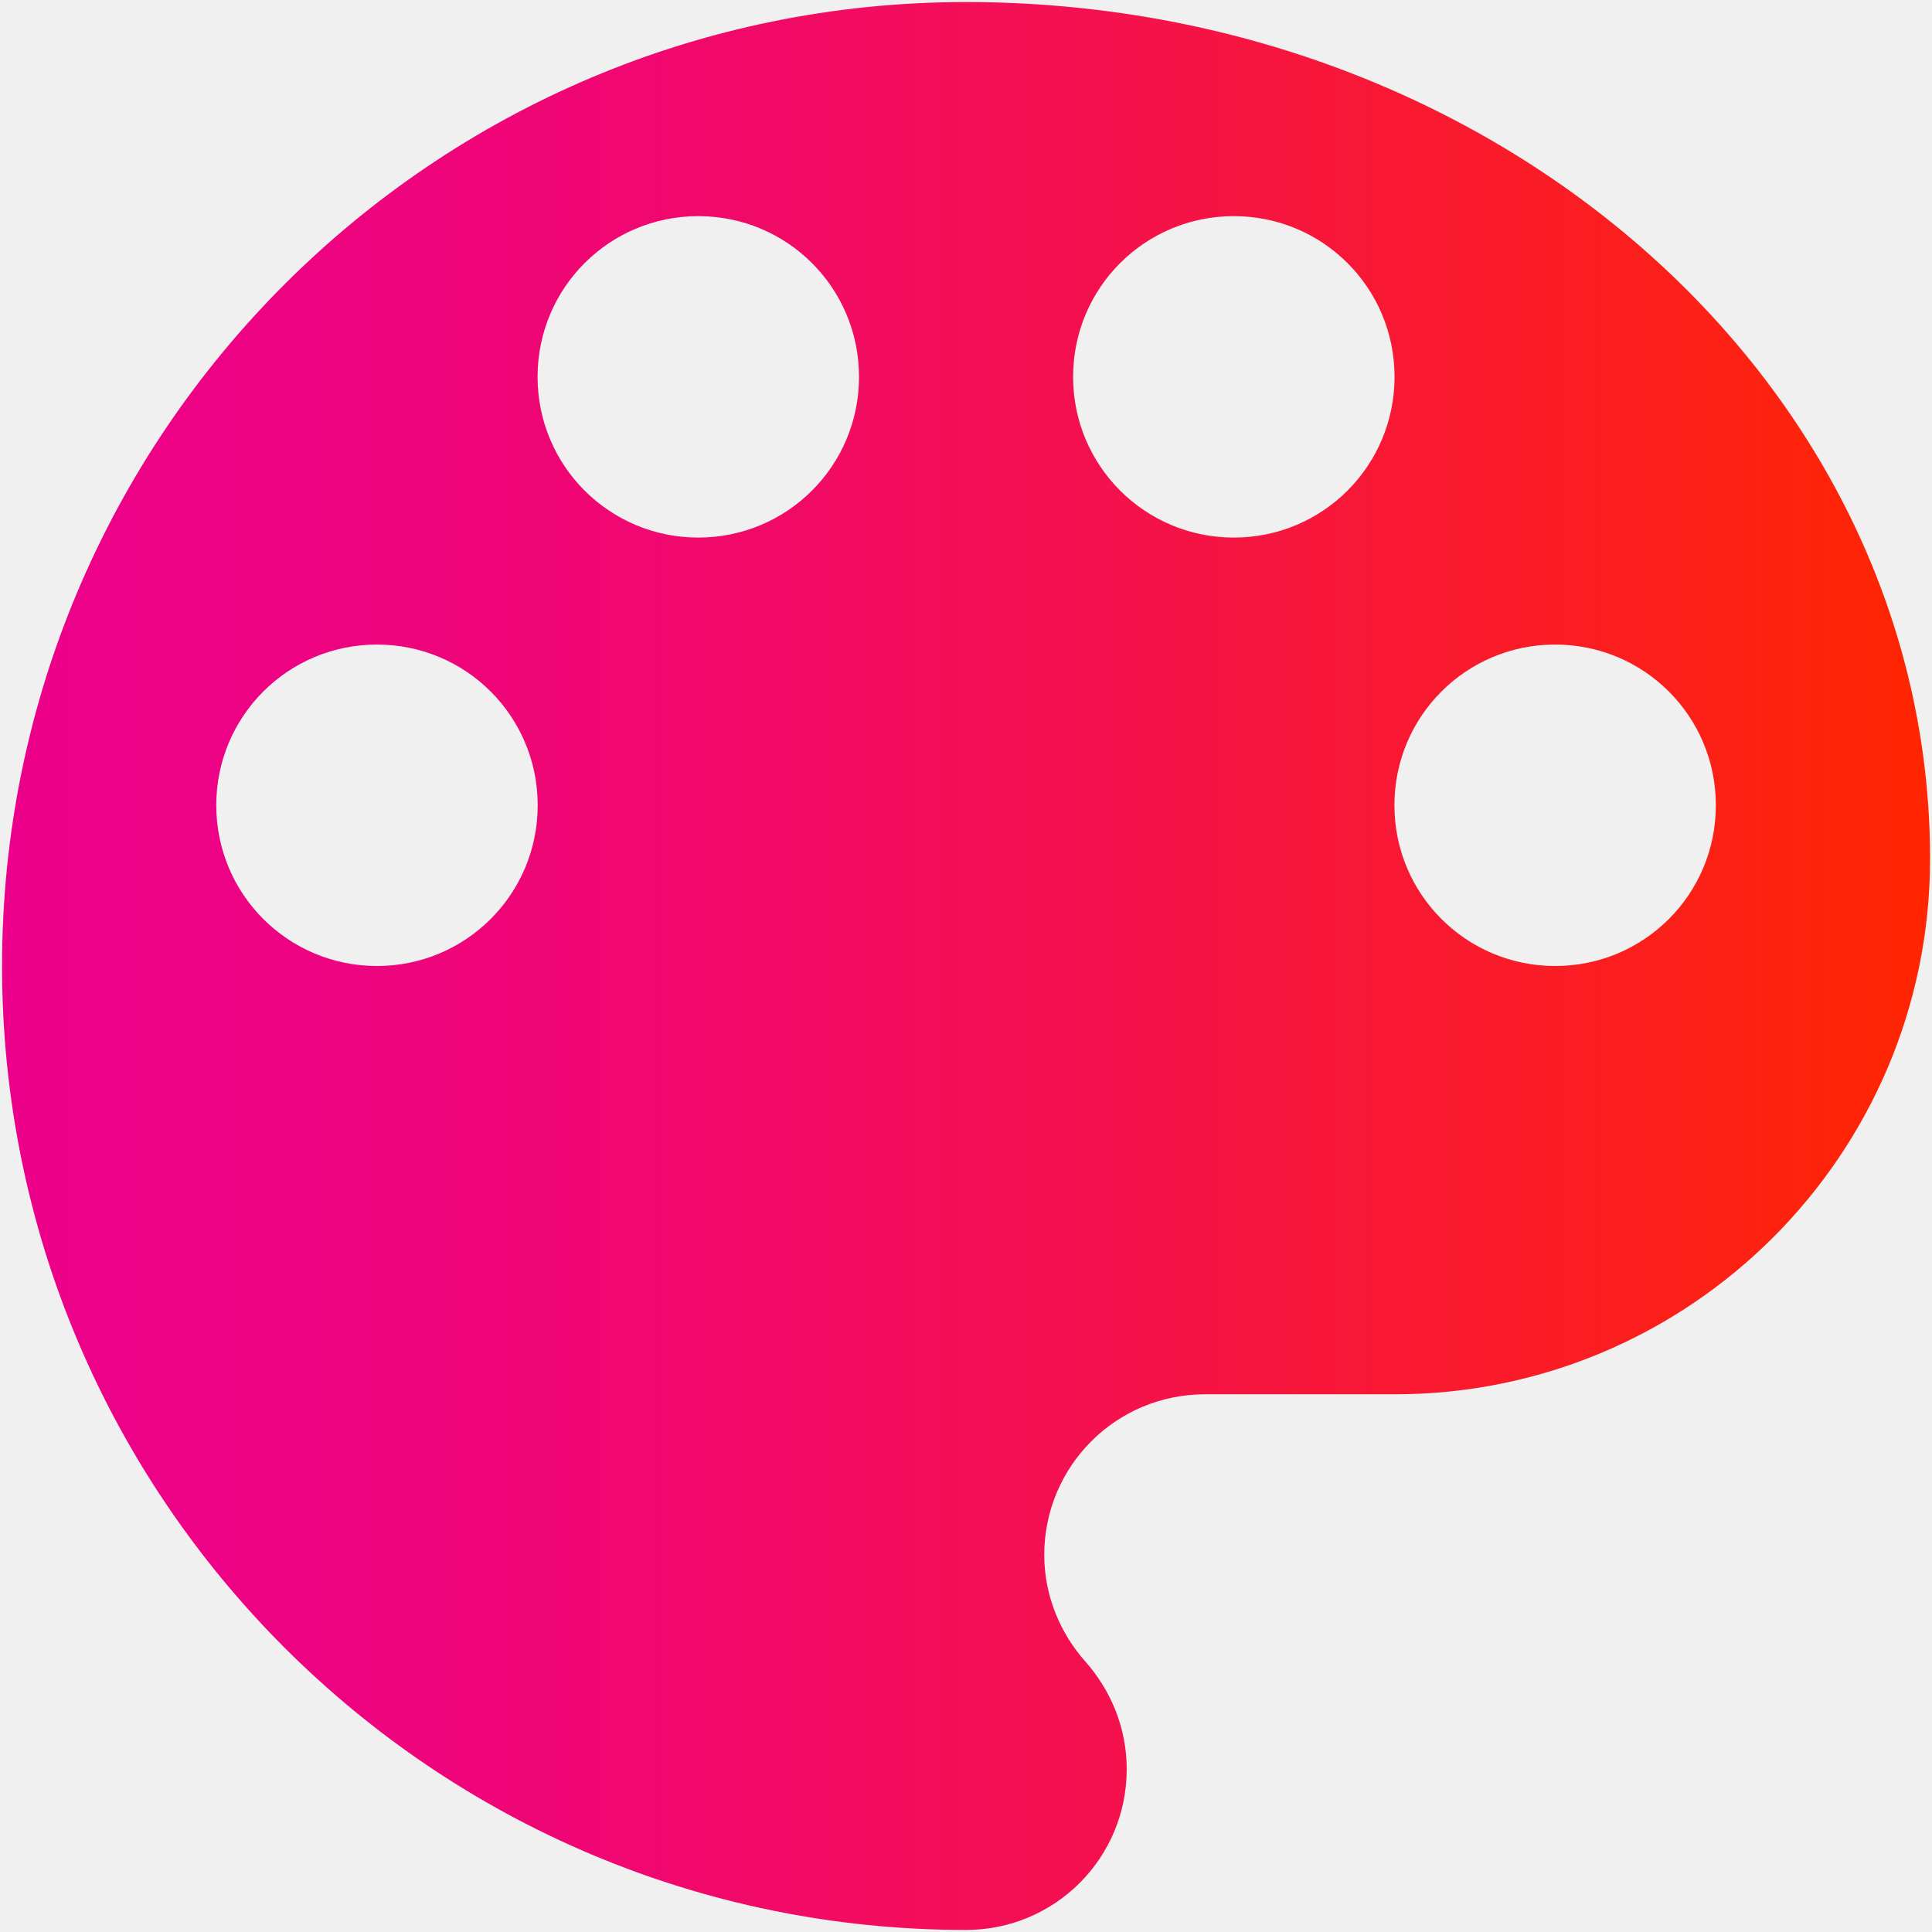
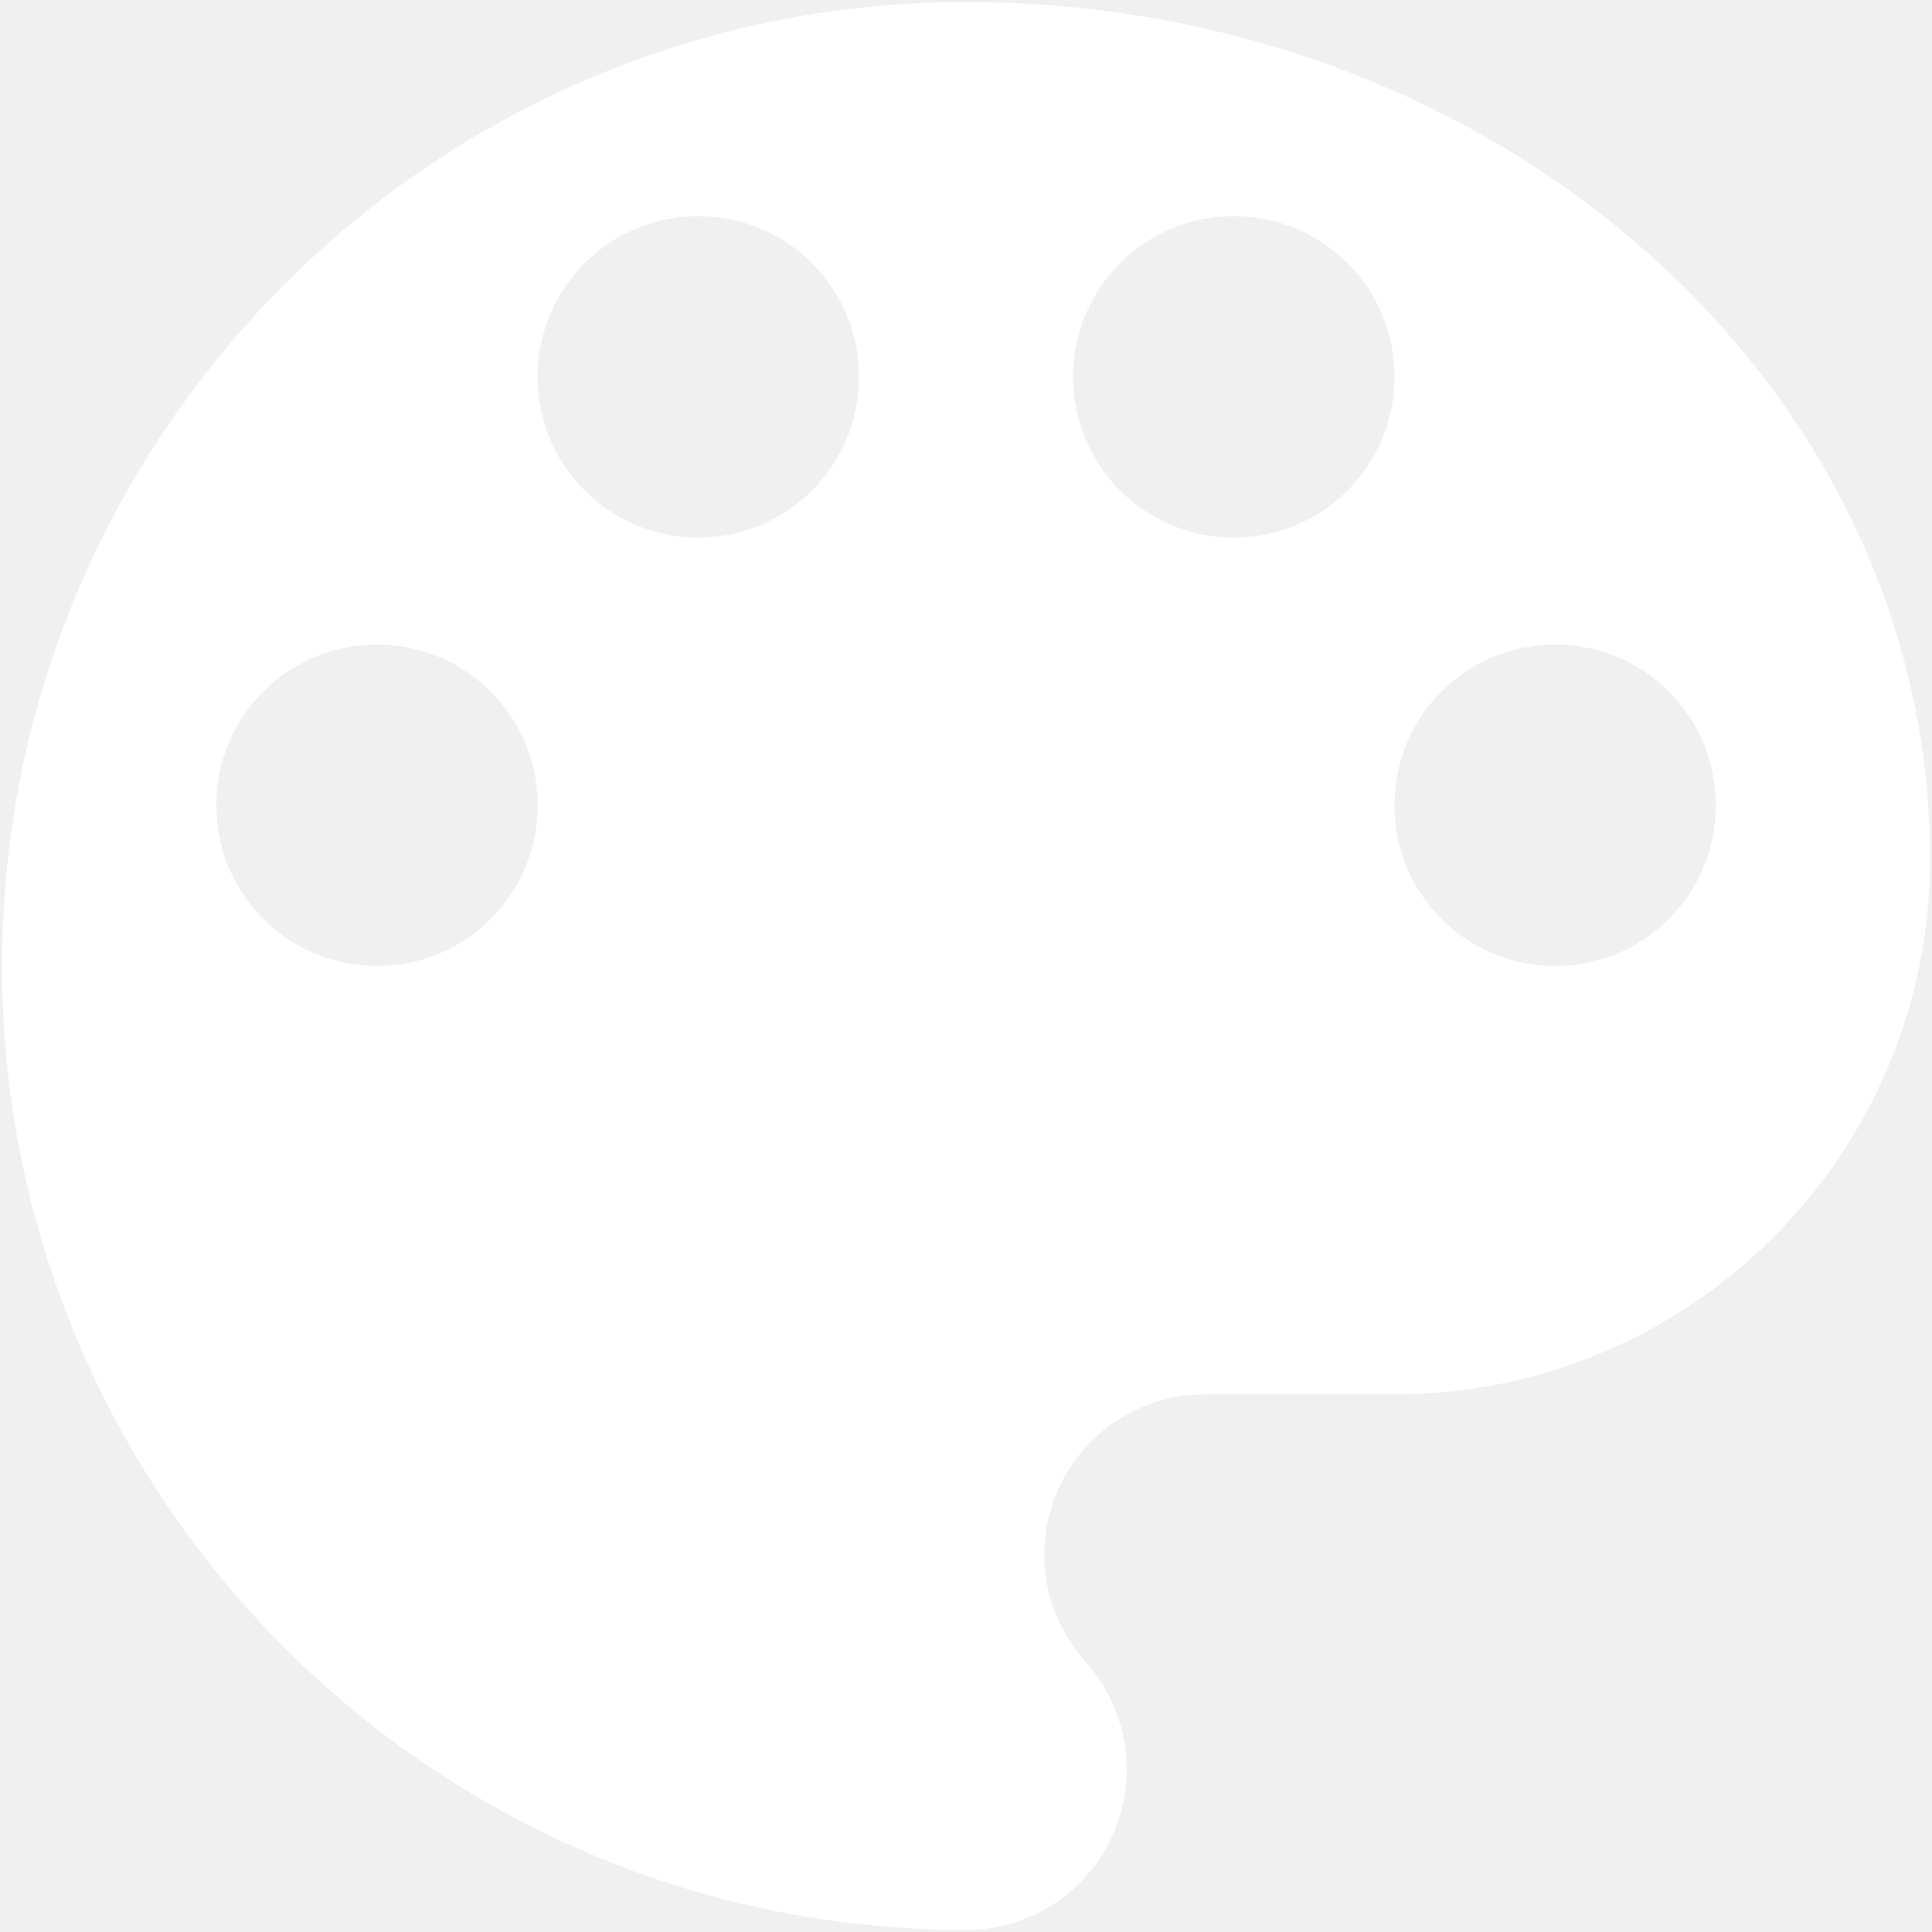
<svg xmlns="http://www.w3.org/2000/svg" version="1.1" id="Layer_1" x="0px" y="0px" width="16px" height="16px" viewBox="0 0 16 16" enable-background="new 0 0 16 16" xml:space="preserve">
-   <linearGradient id="SVGID_1_" gradientUnits="userSpaceOnUse" x1="0.017" y1="8" x2="15.984" y2="8">
-     <stop offset="0" style="stop-color:#EC008B" />
-     <stop offset="0.13" style="stop-color:#ED0284" />
-     <stop offset="0.33" style="stop-color:#F00770" />
-     <stop offset="0.56" style="stop-color:#F4104F" />
-     <stop offset="0.82" style="stop-color:#FA1D22" />
-     <stop offset="1" style="stop-color:#FF2600" />
-   </linearGradient>
-   <path fill="url(#SVGID_1_)" d="M8,0.017C3.592,0.017,0.017,3.592,0.017,8S3.592,15.983,8,15.983c0.736,0,1.331-0.594,1.331-1.331  c0-0.346-0.133-0.656-0.346-0.896c-0.204-0.231-0.337-0.541-0.337-0.878c0-0.736,0.594-1.331,1.331-1.331h1.57  c2.448,0,4.435-1.987,4.435-4.435C15.984,3.193,12.409,0.017,8,0.017z M3.122,8C2.386,8,1.791,7.406,1.791,6.669  s0.594-1.331,1.331-1.331s1.331,0.594,1.331,1.331S3.858,8,3.122,8z M5.783,4.452c-0.736,0-1.331-0.594-1.331-1.331  S5.046,1.79,5.783,1.79s1.331,0.594,1.331,1.331S6.519,4.452,5.783,4.452z M10.218,4.452c-0.736,0-1.331-0.594-1.331-1.331  S9.481,1.79,10.218,1.79s1.331,0.594,1.331,1.331S10.954,4.452,10.218,4.452z M12.879,8c-0.736,0-1.331-0.594-1.331-1.331  s0.594-1.331,1.331-1.331s1.331,0.594,1.331,1.331S13.616,8,12.879,8z" />
+   <path fill="#FFFFFF" d="M8,0.017C3.592,0.017,0.017,3.592,0.017,8S3.592,15.983,8,15.983c0.736,0,1.331-0.594,1.331-1.331  c0-0.346-0.133-0.656-0.346-0.896c-0.204-0.231-0.337-0.541-0.337-0.878c0-0.736,0.594-1.331,1.331-1.331h1.57  c2.448,0,4.435-1.987,4.435-4.435C15.984,3.193,12.409,0.017,8,0.017z M3.122,8C2.386,8,1.791,7.406,1.791,6.669  s0.594-1.331,1.331-1.331s1.331,0.594,1.331,1.331S3.858,8,3.122,8z M5.783,4.452c-0.736,0-1.331-0.594-1.331-1.331  S5.046,1.79,5.783,1.79s1.331,0.594,1.331,1.331S6.519,4.452,5.783,4.452z M10.218,4.452c-0.736,0-1.331-0.594-1.331-1.331  S9.481,1.79,10.218,1.79s1.331,0.594,1.331,1.331S10.954,4.452,10.218,4.452z M12.879,8c-0.736,0-1.331-0.594-1.331-1.331  s0.594-1.331,1.331-1.331s1.331,0.594,1.331,1.331S13.616,8,12.879,8z" />
  <path fill="none" d="M0,0h48v48H0V0z" />
</svg>
